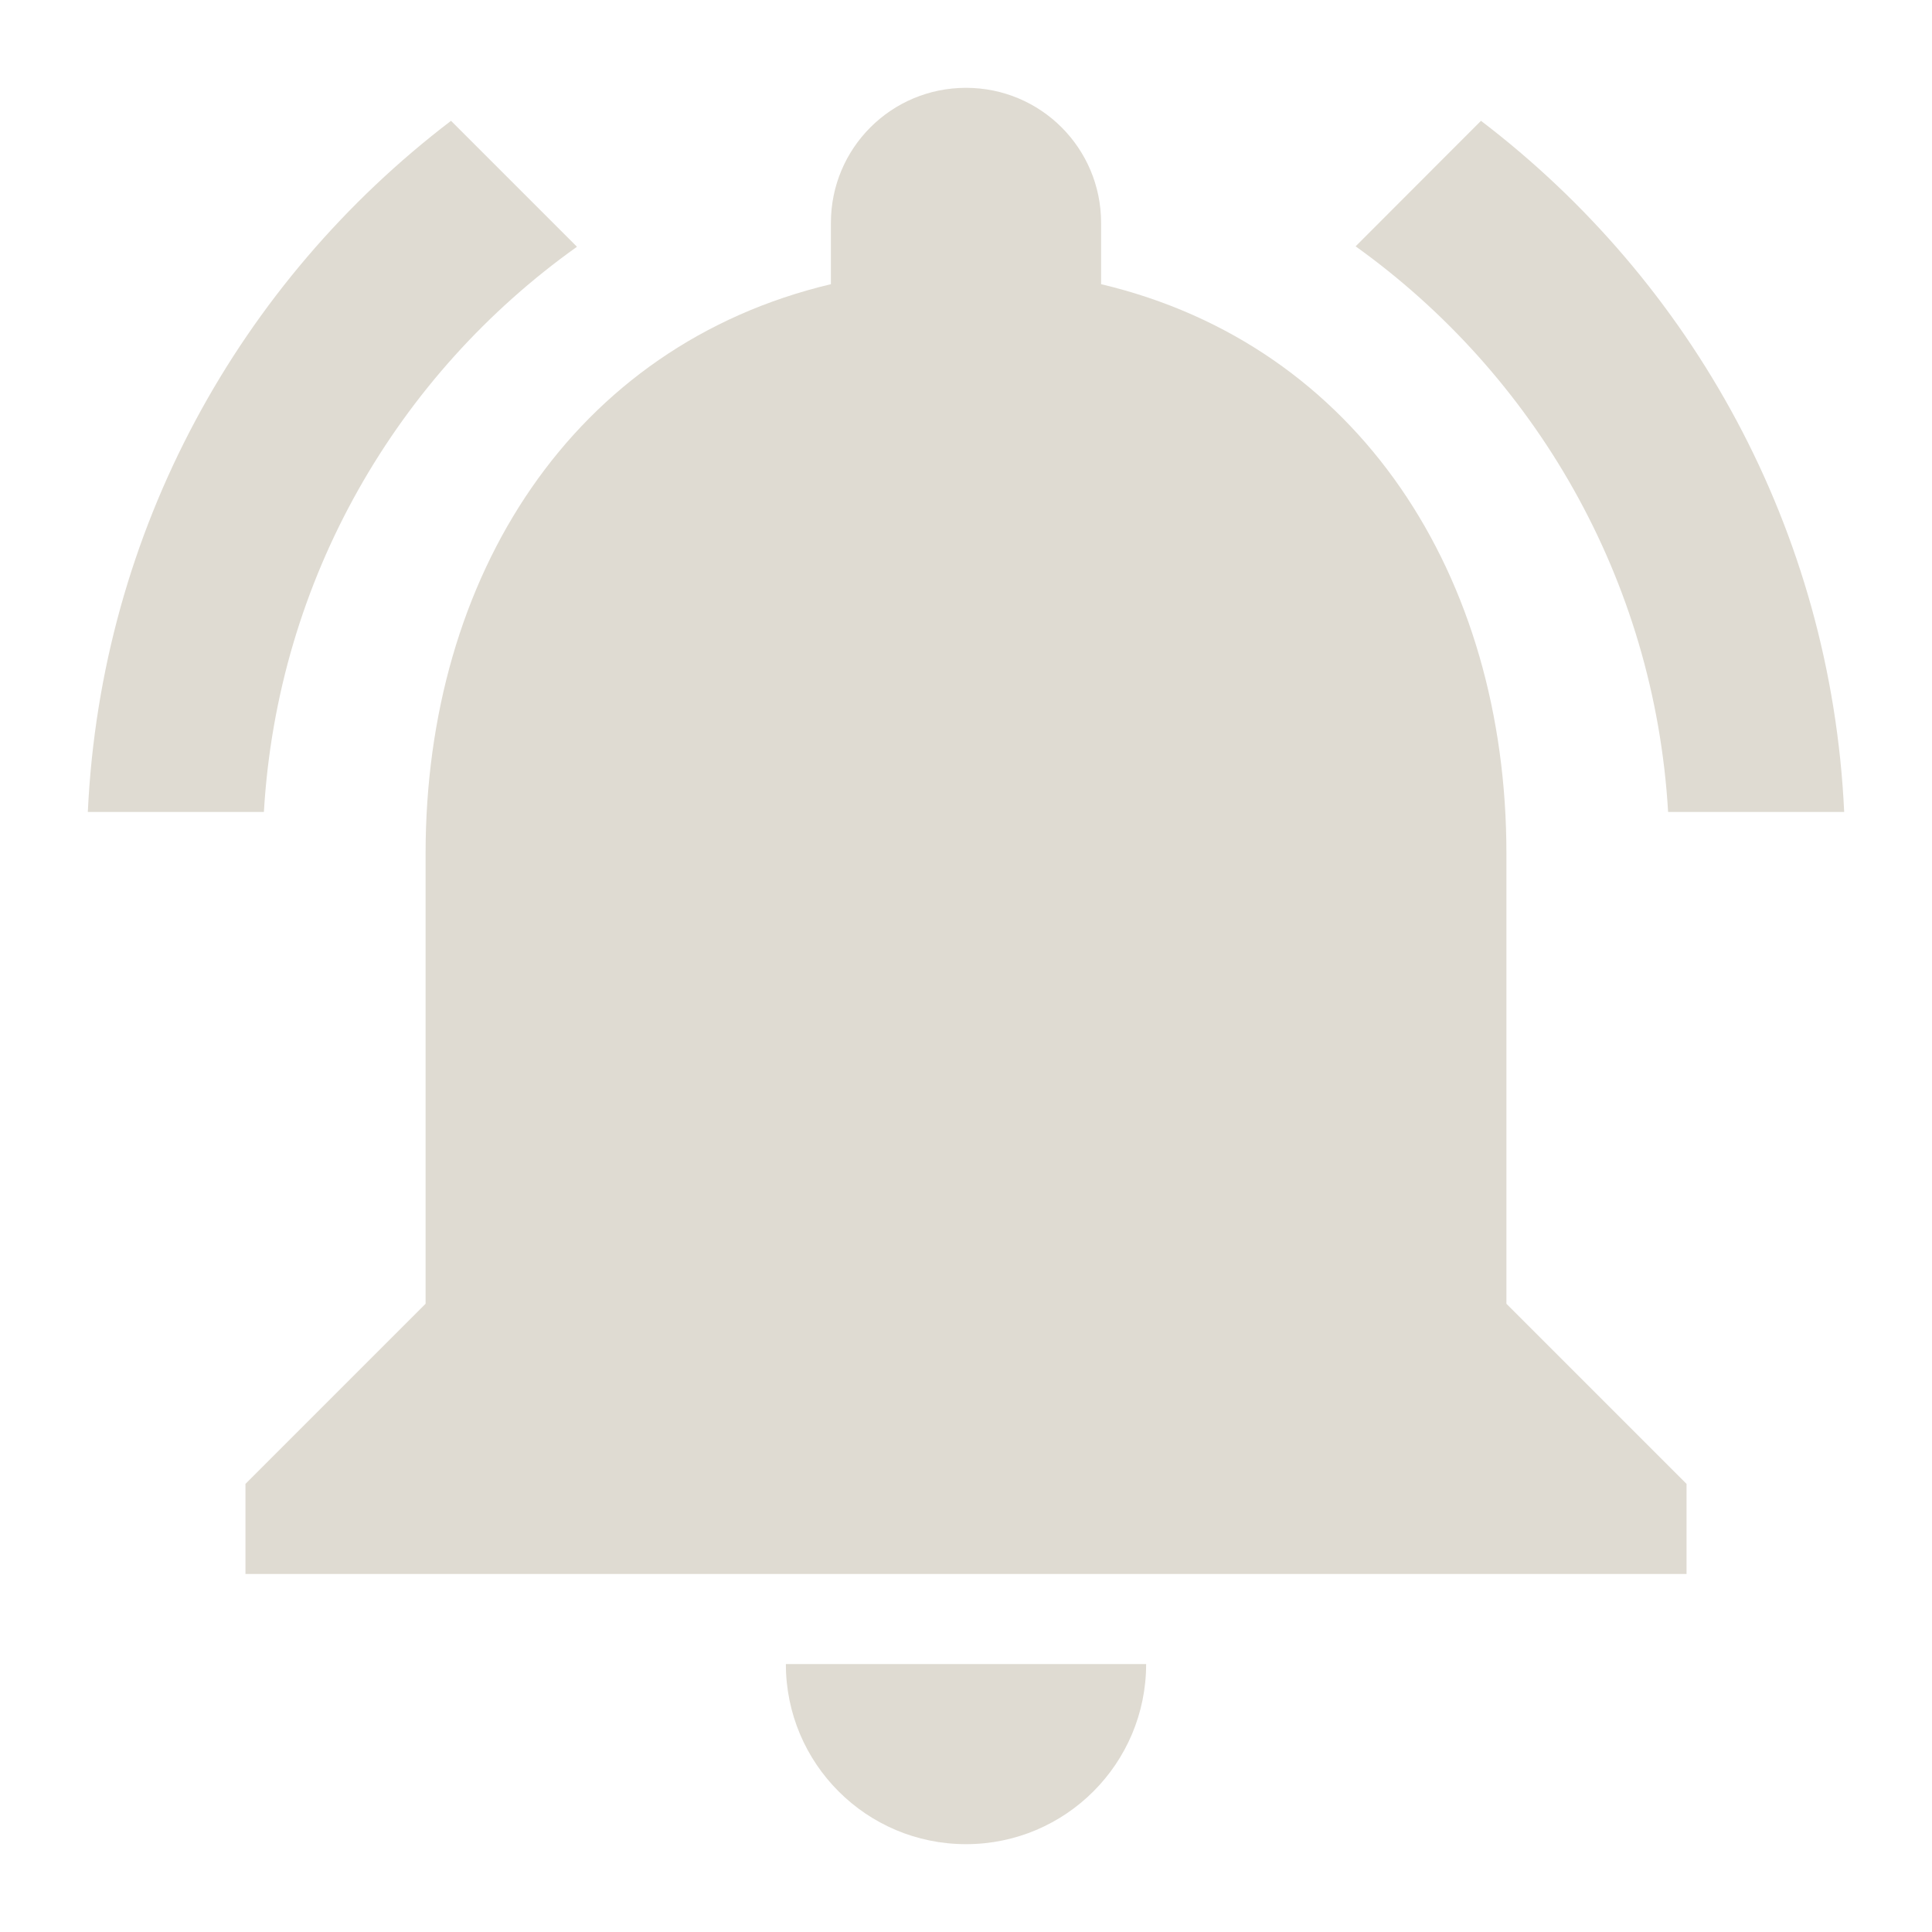
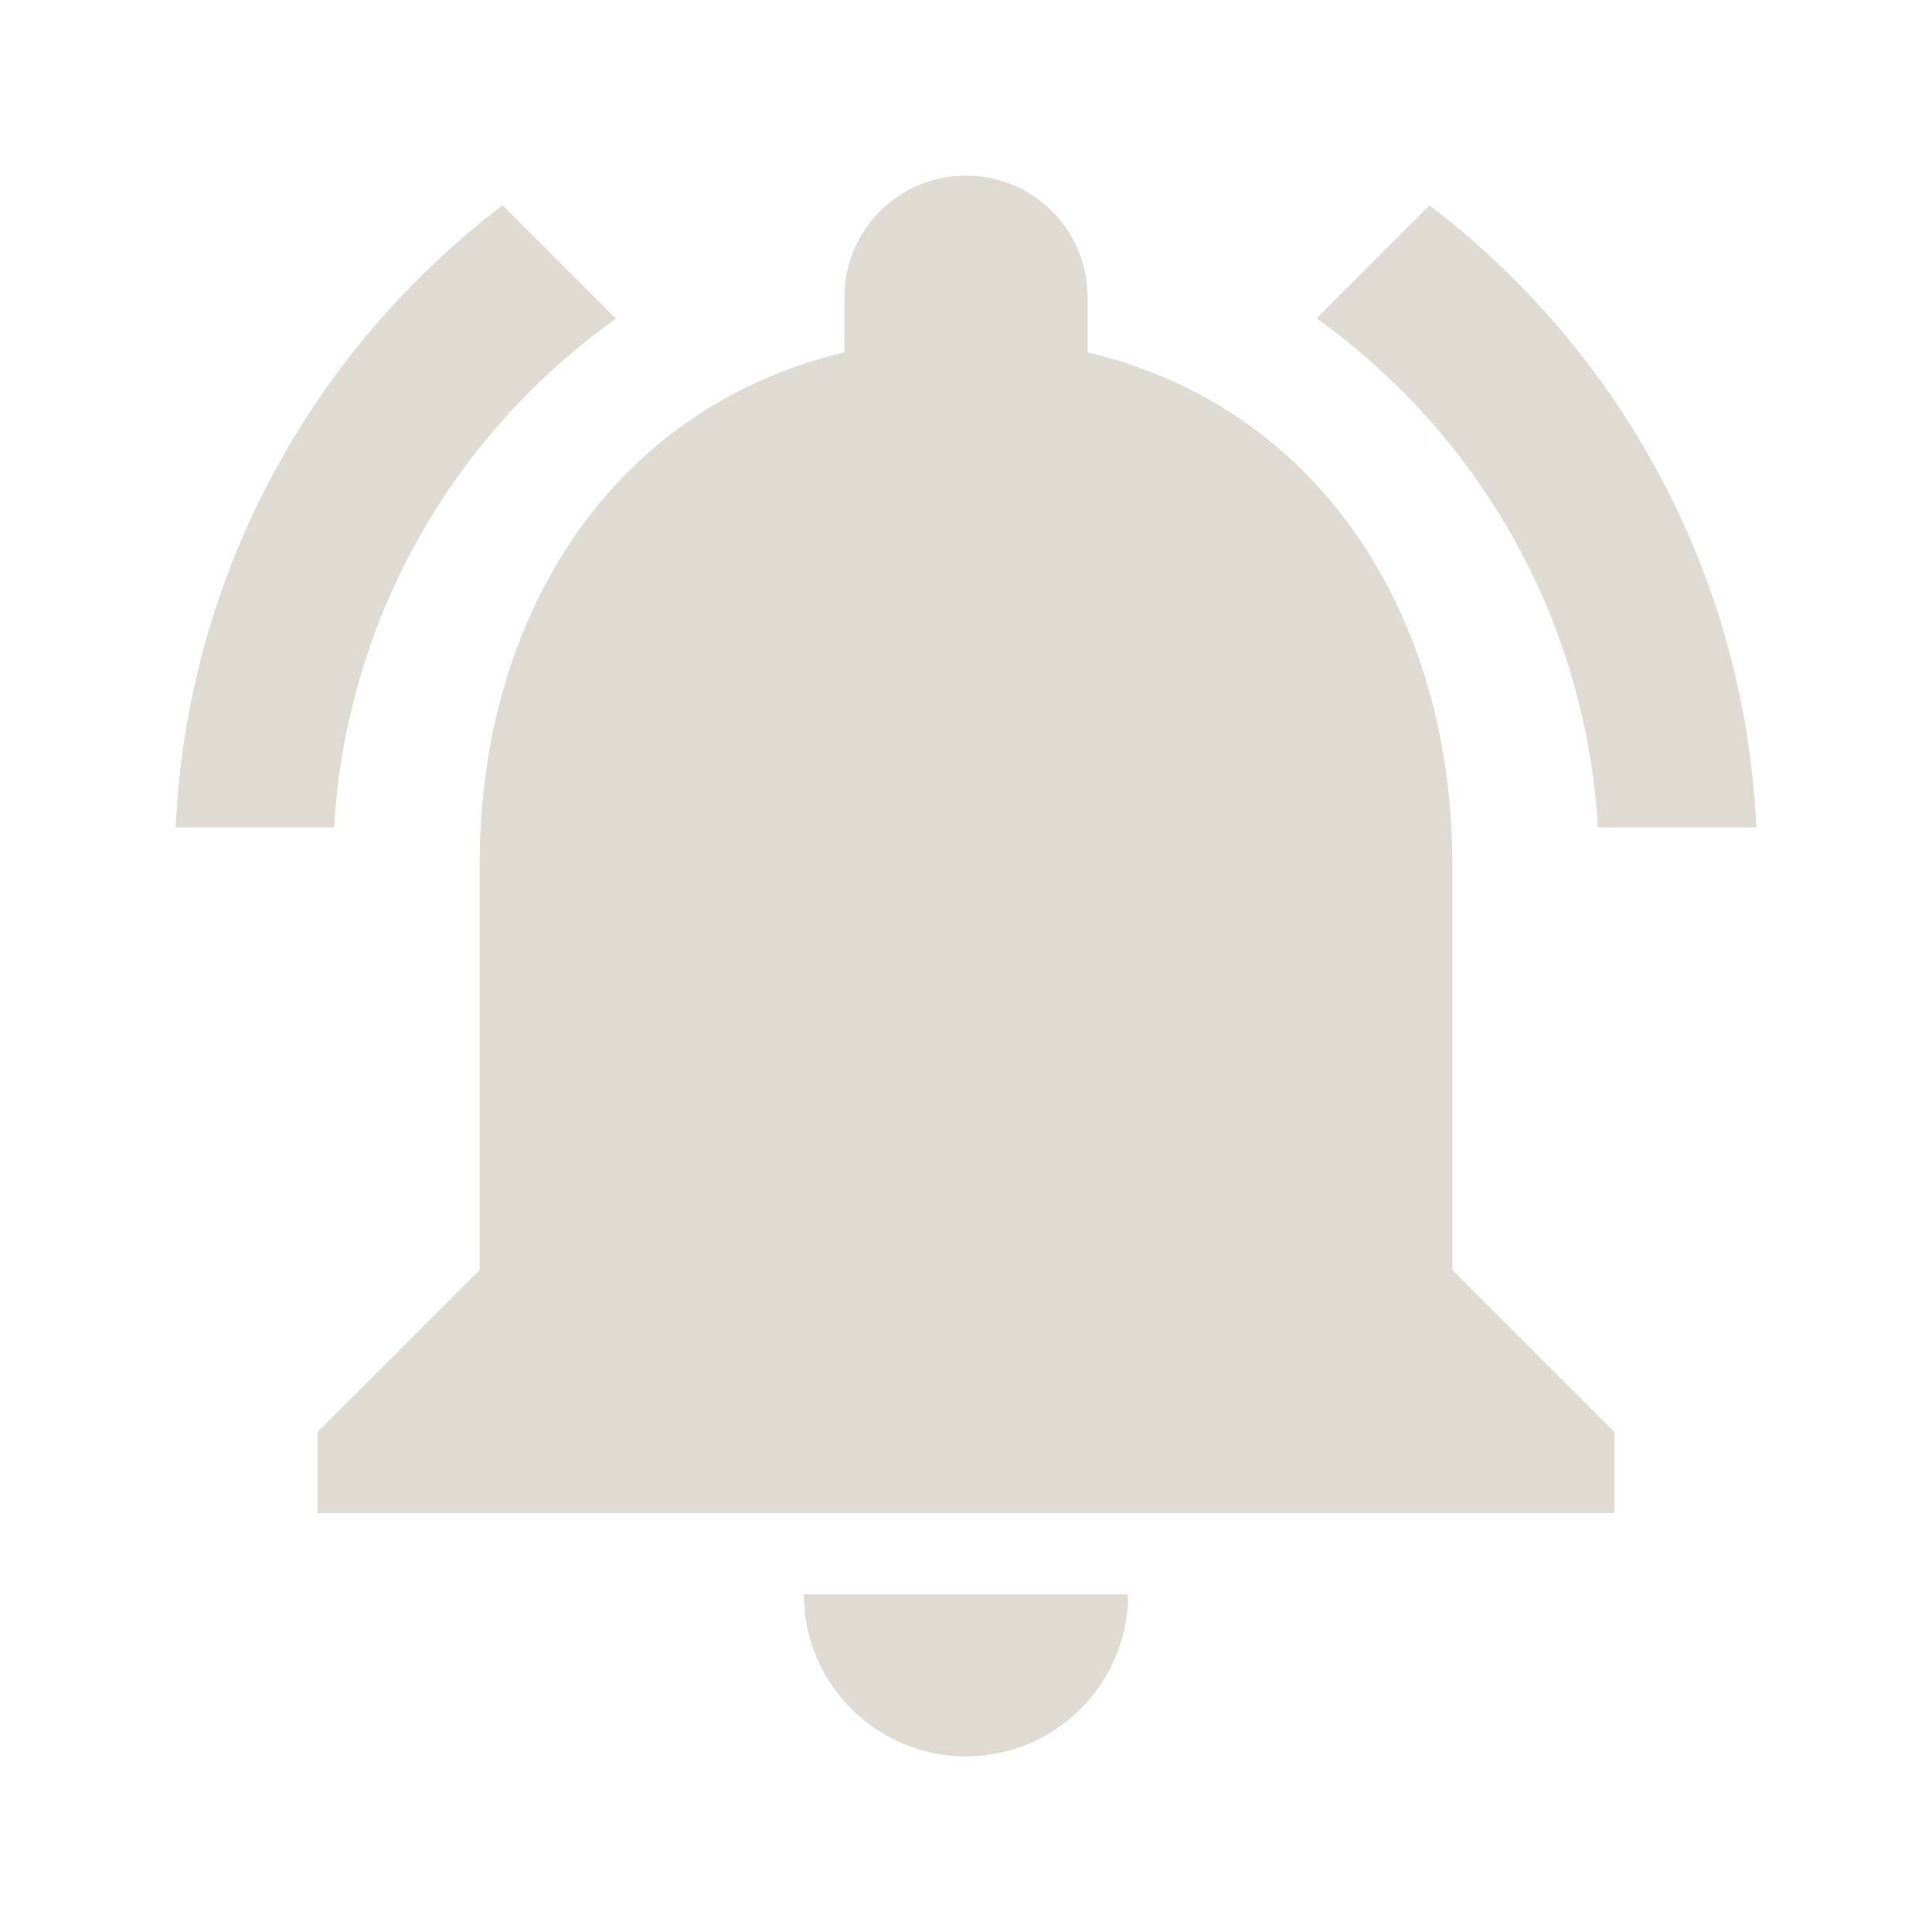
- <svg xmlns="http://www.w3.org/2000/svg" height="22" width="22" xml:space="preserve" viewBox="0 0 22 22" y="0px" x="0px" id="Capa_1" version="1.1">
+ <svg xmlns="http://www.w3.org/2000/svg" version="1.1" id="Capa_1" x="0px" y="0px" viewBox="0 0 22 22" xml:space="preserve" width="22" height="22">
  <defs id="defs96" />
-   <g transform="translate(-200.7998,-201.0705)" id="g63">
+   <g transform="matrix(0.9,0,0,0.9,1.1,1.1)" id="g375">
+     <g transform="translate(-200.7998,-201.0705)" id="g63">
</g>
-   <g transform="translate(-200.7998,-201.0705)" id="g65">
+     <g transform="translate(-200.7998,-201.0705)" id="g65">
</g>
-   <g transform="translate(-200.7998,-201.0705)" id="g67">
+     <g transform="translate(-200.7998,-201.0705)" id="g67">
</g>
-   <g transform="translate(-200.7998,-201.0705)" id="g69">
+     <g transform="translate(-200.7998,-201.0705)" id="g69">
</g>
-   <g transform="translate(-200.7998,-201.0705)" id="g71">
+     <g transform="translate(-200.7998,-201.0705)" id="g71">
</g>
-   <g transform="translate(-200.7998,-201.0705)" id="g73">
+     <g transform="translate(-200.7998,-201.0705)" id="g73">
</g>
-   <g transform="translate(-200.7998,-201.0705)" id="g75">
+     <g transform="translate(-200.7998,-201.0705)" id="g75">
</g>
-   <g transform="translate(-200.7998,-201.0705)" id="g77">
+     <g transform="translate(-200.7998,-201.0705)" id="g77">
</g>
-   <g transform="translate(-200.7998,-201.0705)" id="g79">
+     <g transform="translate(-200.7998,-201.0705)" id="g79">
</g>
-   <g transform="translate(-200.7998,-201.0705)" id="g81">
+     <g transform="translate(-200.7998,-201.0705)" id="g81">
</g>
-   <g transform="translate(-200.7998,-201.0705)" id="g83">
+     <g transform="translate(-200.7998,-201.0705)" id="g83">
</g>
-   <g transform="translate(-200.7998,-201.0705)" id="g85">
+     <g transform="translate(-200.7998,-201.0705)" id="g85">
</g>
-   <g transform="translate(-200.7998,-201.0705)" id="g87">
+     <g transform="translate(-200.7998,-201.0705)" id="g87">
</g>
-   <g transform="translate(-200.7998,-201.0705)" id="g89">
+     <g transform="translate(-200.7998,-201.0705)" id="g89">
</g>
-   <g transform="translate(-200.7998,-201.0705)" id="g91">
+     <g transform="translate(-200.7998,-201.0705)" id="g91">
</g>
-   <g id="g1528" transform="matrix(0.8333333,0,0,0.8333333,1,0.9999999)">
-     <g id="g61" style="fill:#dfdbd2;fill-opacity:1" transform="matrix(0.05639183,0,0,0.05639183,-1.81424e-4,-1.81424e-4)">
-       <g id="g59" style="fill:#dfdbd2;fill-opacity:1">
-         <g id="g57" style="fill:#dfdbd2;fill-opacity:1">
-           <path d="m 19.037,0.451 -1.713,1.715 c 2.442,1.75 4.083,4.54 4.27,7.729 H 24 C 23.82,6.039 21.918,2.647 19.037,0.451 Z" transform="matrix(17.73306,0,0,17.73306,0.0032172,0.0032172)" style="fill:#dfdbd2;fill-opacity:1;stroke-width:0.056" id="path49" />
-           <path d="M 4.963,0.451 C 2.082,2.647 0.18,6.039 0,9.895 H 2.406 C 2.593,6.706 4.235,3.916 6.684,2.172 Z" transform="matrix(17.73306,0,0,17.73306,0.0032172,0.0032172)" style="fill:#dfdbd2;fill-opacity:1;stroke-width:0.056" id="path51" />
-           <path d="m 9.658,6.979 c -0.002,0.006 -0.006,0.018 -0.008,0.023 0.003,-5.8e-4 0.006,-0.001 0.01,-0.002 -2.031e-4,-0.008 -0.002,-0.012 -0.002,-0.021 z M 5.781,7.588 c -0.007,0.006 -0.018,0.016 -0.014,0.012 0.005,-0.005 0.008,-0.005 0.014,-0.01 z m 10.865,0.023 c -0.022,-0.003 -0.046,8.061e-4 -0.068,0.002 0.017,0.005 0.034,0.01 0.051,0.016 0.005,-2.2e-5 0.007,-3.782e-4 0.01,-0.002 0.005,-0.003 0.014,-0.015 0.008,-0.016 z M 19.461,17.707 c -0.012,0.007 -0.025,0.013 -0.037,0.02 -0.003,0.003 -0.005,0.006 -0.008,0.008 -0.004,0.005 -0.003,0.009 -0.006,0.012 -0.002,0.001 4.99e-4,-0.004 0,-0.006 -0.002,0.001 -0.003,0.005 -0.006,0.006 -1.85e-4,0.005 -0.002,0.009 -0.002,0.014 0.02,-0.016 0.039,-0.036 0.059,-0.053 z m -4.525,0.219 c 0.005,0.044 0.009,0.087 -0.004,0.113 0.018,-0.003 0.035,-0.005 0.053,-0.008 -0.006,-0.025 -0.023,-0.048 -0.025,-0.074 -9.5e-4,-0.01 0.004,-0.021 0.004,-0.031 -0.009,-7e-6 -0.019,1.2e-5 -0.027,0 z m 0.039,0.004 c -0.015,-0.018 0.027,0.036 0.041,0.055 -0.012,-0.015 -0.01,-0.021 -0.02,-0.033 -0.007,-0.008 -0.015,-0.014 -0.021,-0.021 z" transform="matrix(17.73306,0,0,17.73306,0.0032172,0.0032172)" style="fill:#dfdbd2;fill-opacity:1;stroke-width:0.056" id="path53" />
-           <path d="m 13.555,23.15 c 0.002,-8.91e-4 -0.039,0.006 -0.039,0.006 -0.003,0.013 -0.007,0.024 -0.008,0.039 0.017,-0.014 0.032,-0.03 0.047,-0.045 z" transform="matrix(17.73306,0,0,17.73306,0.0032172,0.0032172)" style="fill:#dfdbd2;fill-opacity:1;stroke-width:0.056" id="path55" />
+     <g id="g1528" transform="matrix(0.8333333,0,0,0.8333333,1,0.9999999)">
+       <g id="g61" style="fill:#dfdbd2;fill-opacity:1" transform="matrix(0.05639183,0,0,0.05639183,-1.81424e-4,-1.81424e-4)">
+         <g id="g59" style="fill:#dfdbd2;fill-opacity:1">
+           <g id="g57" style="fill:#dfdbd2;fill-opacity:1">
+             <path d="m 19.037,0.451 -1.713,1.715 c 2.442,1.75 4.083,4.54 4.27,7.729 H 24 C 23.82,6.039 21.918,2.647 19.037,0.451 Z" transform="matrix(17.73306,0,0,17.73306,0.0032172,0.0032172)" style="fill:#dfdbd2;fill-opacity:1;stroke-width:0.056" id="path49" />
+             <path d="M 4.963,0.451 C 2.082,2.647 0.18,6.039 0,9.895 H 2.406 C 2.593,6.706 4.235,3.916 6.684,2.172 Z" transform="matrix(17.73306,0,0,17.73306,0.0032172,0.0032172)" style="fill:#dfdbd2;fill-opacity:1;stroke-width:0.056" id="path51" />
+             <path d="m 9.658,6.979 c -0.002,0.006 -0.006,0.018 -0.008,0.023 0.003,-5.8e-4 0.006,-0.001 0.01,-0.002 -2.031e-4,-0.008 -0.002,-0.012 -0.002,-0.021 z M 5.781,7.588 c -0.007,0.006 -0.018,0.016 -0.014,0.012 0.005,-0.005 0.008,-0.005 0.014,-0.01 z m 10.865,0.023 c -0.022,-0.003 -0.046,8.061e-4 -0.068,0.002 0.017,0.005 0.034,0.01 0.051,0.016 0.005,-2.2e-5 0.007,-3.782e-4 0.01,-0.002 0.005,-0.003 0.014,-0.015 0.008,-0.016 z M 19.461,17.707 c -0.012,0.007 -0.025,0.013 -0.037,0.02 -0.003,0.003 -0.005,0.006 -0.008,0.008 -0.004,0.005 -0.003,0.009 -0.006,0.012 -0.002,0.001 4.99e-4,-0.004 0,-0.006 -0.002,0.001 -0.003,0.005 -0.006,0.006 -1.85e-4,0.005 -0.002,0.009 -0.002,0.014 0.02,-0.016 0.039,-0.036 0.059,-0.053 z m -4.525,0.219 c 0.005,0.044 0.009,0.087 -0.004,0.113 0.018,-0.003 0.035,-0.005 0.053,-0.008 -0.006,-0.025 -0.023,-0.048 -0.025,-0.074 -9.5e-4,-0.01 0.004,-0.021 0.004,-0.031 -0.009,-7e-6 -0.019,1.2e-5 -0.027,0 z m 0.039,0.004 c -0.015,-0.018 0.027,0.036 0.041,0.055 -0.012,-0.015 -0.01,-0.021 -0.02,-0.033 -0.007,-0.008 -0.015,-0.014 -0.021,-0.021 z" transform="matrix(17.73306,0,0,17.73306,0.0032172,0.0032172)" style="fill:#dfdbd2;fill-opacity:1;stroke-width:0.056" id="path53" />
+             <path d="m 13.555,23.15 c 0.002,-8.91e-4 -0.039,0.006 -0.039,0.006 -0.003,0.013 -0.007,0.024 -0.008,0.039 0.017,-0.014 0.032,-0.03 0.047,-0.045 z" transform="matrix(17.73306,0,0,17.73306,0.0032172,0.0032172)" style="fill:#dfdbd2;fill-opacity:1;stroke-width:0.056" id="path55" />
+           </g>
        </g>
      </g>
-     </g>
-     <g transform="matrix(0.05769146,0,0,0.05769146,2.0516573e-4,1.7632e-4)" style="fill:#dfdbd2;fill-opacity:1" id="g10">
-       <g style="fill:#dfdbd2;fill-opacity:1" id="g8">
-         <g style="fill:#dfdbd2;fill-opacity:1" id="g6">
-           <path style="fill:#dfdbd2;fill-opacity:1" id="path2" d="m 208,416 c 23.573,0 42.667,-19.093 42.667,-42.667 H 165.334 C 165.333,396.907 184.427,416 208,416 Z" />
-           <path style="fill:#dfdbd2;fill-opacity:1" id="path4" d="M 336,288 V 181.333 c 0,-65.6 -34.88,-120.32 -96,-134.827 V 32 C 240,14.293 225.707,0 208,0 190.293,0 176,14.293 176,32 V 46.507 C 114.88,61.014 80,115.734 80,181.334 V 288 L 37.333,330.667 V 352 h 341.333 v -21.333 z" />
+       <g transform="matrix(0.05769146,0,0,0.05769146,2.0516573e-4,1.7632e-4)" style="fill:#dfdbd2;fill-opacity:1" id="g10">
+         <g style="fill:#dfdbd2;fill-opacity:1" id="g8">
+           <g style="fill:#dfdbd2;fill-opacity:1" id="g6">
+             <path style="fill:#dfdbd2;fill-opacity:1" id="path2" d="m 208,416 c 23.573,0 42.667,-19.093 42.667,-42.667 H 165.334 C 165.333,396.907 184.427,416 208,416 Z" />
+             <path style="fill:#dfdbd2;fill-opacity:1" id="path4" d="M 336,288 V 181.333 c 0,-65.6 -34.88,-120.32 -96,-134.827 V 32 C 240,14.293 225.707,0 208,0 190.293,0 176,14.293 176,32 V 46.507 C 114.88,61.014 80,115.734 80,181.334 V 288 L 37.333,330.667 V 352 h 341.333 v -21.333 z" />
+           </g>
        </g>
      </g>
    </g>
  </g>
</svg>
